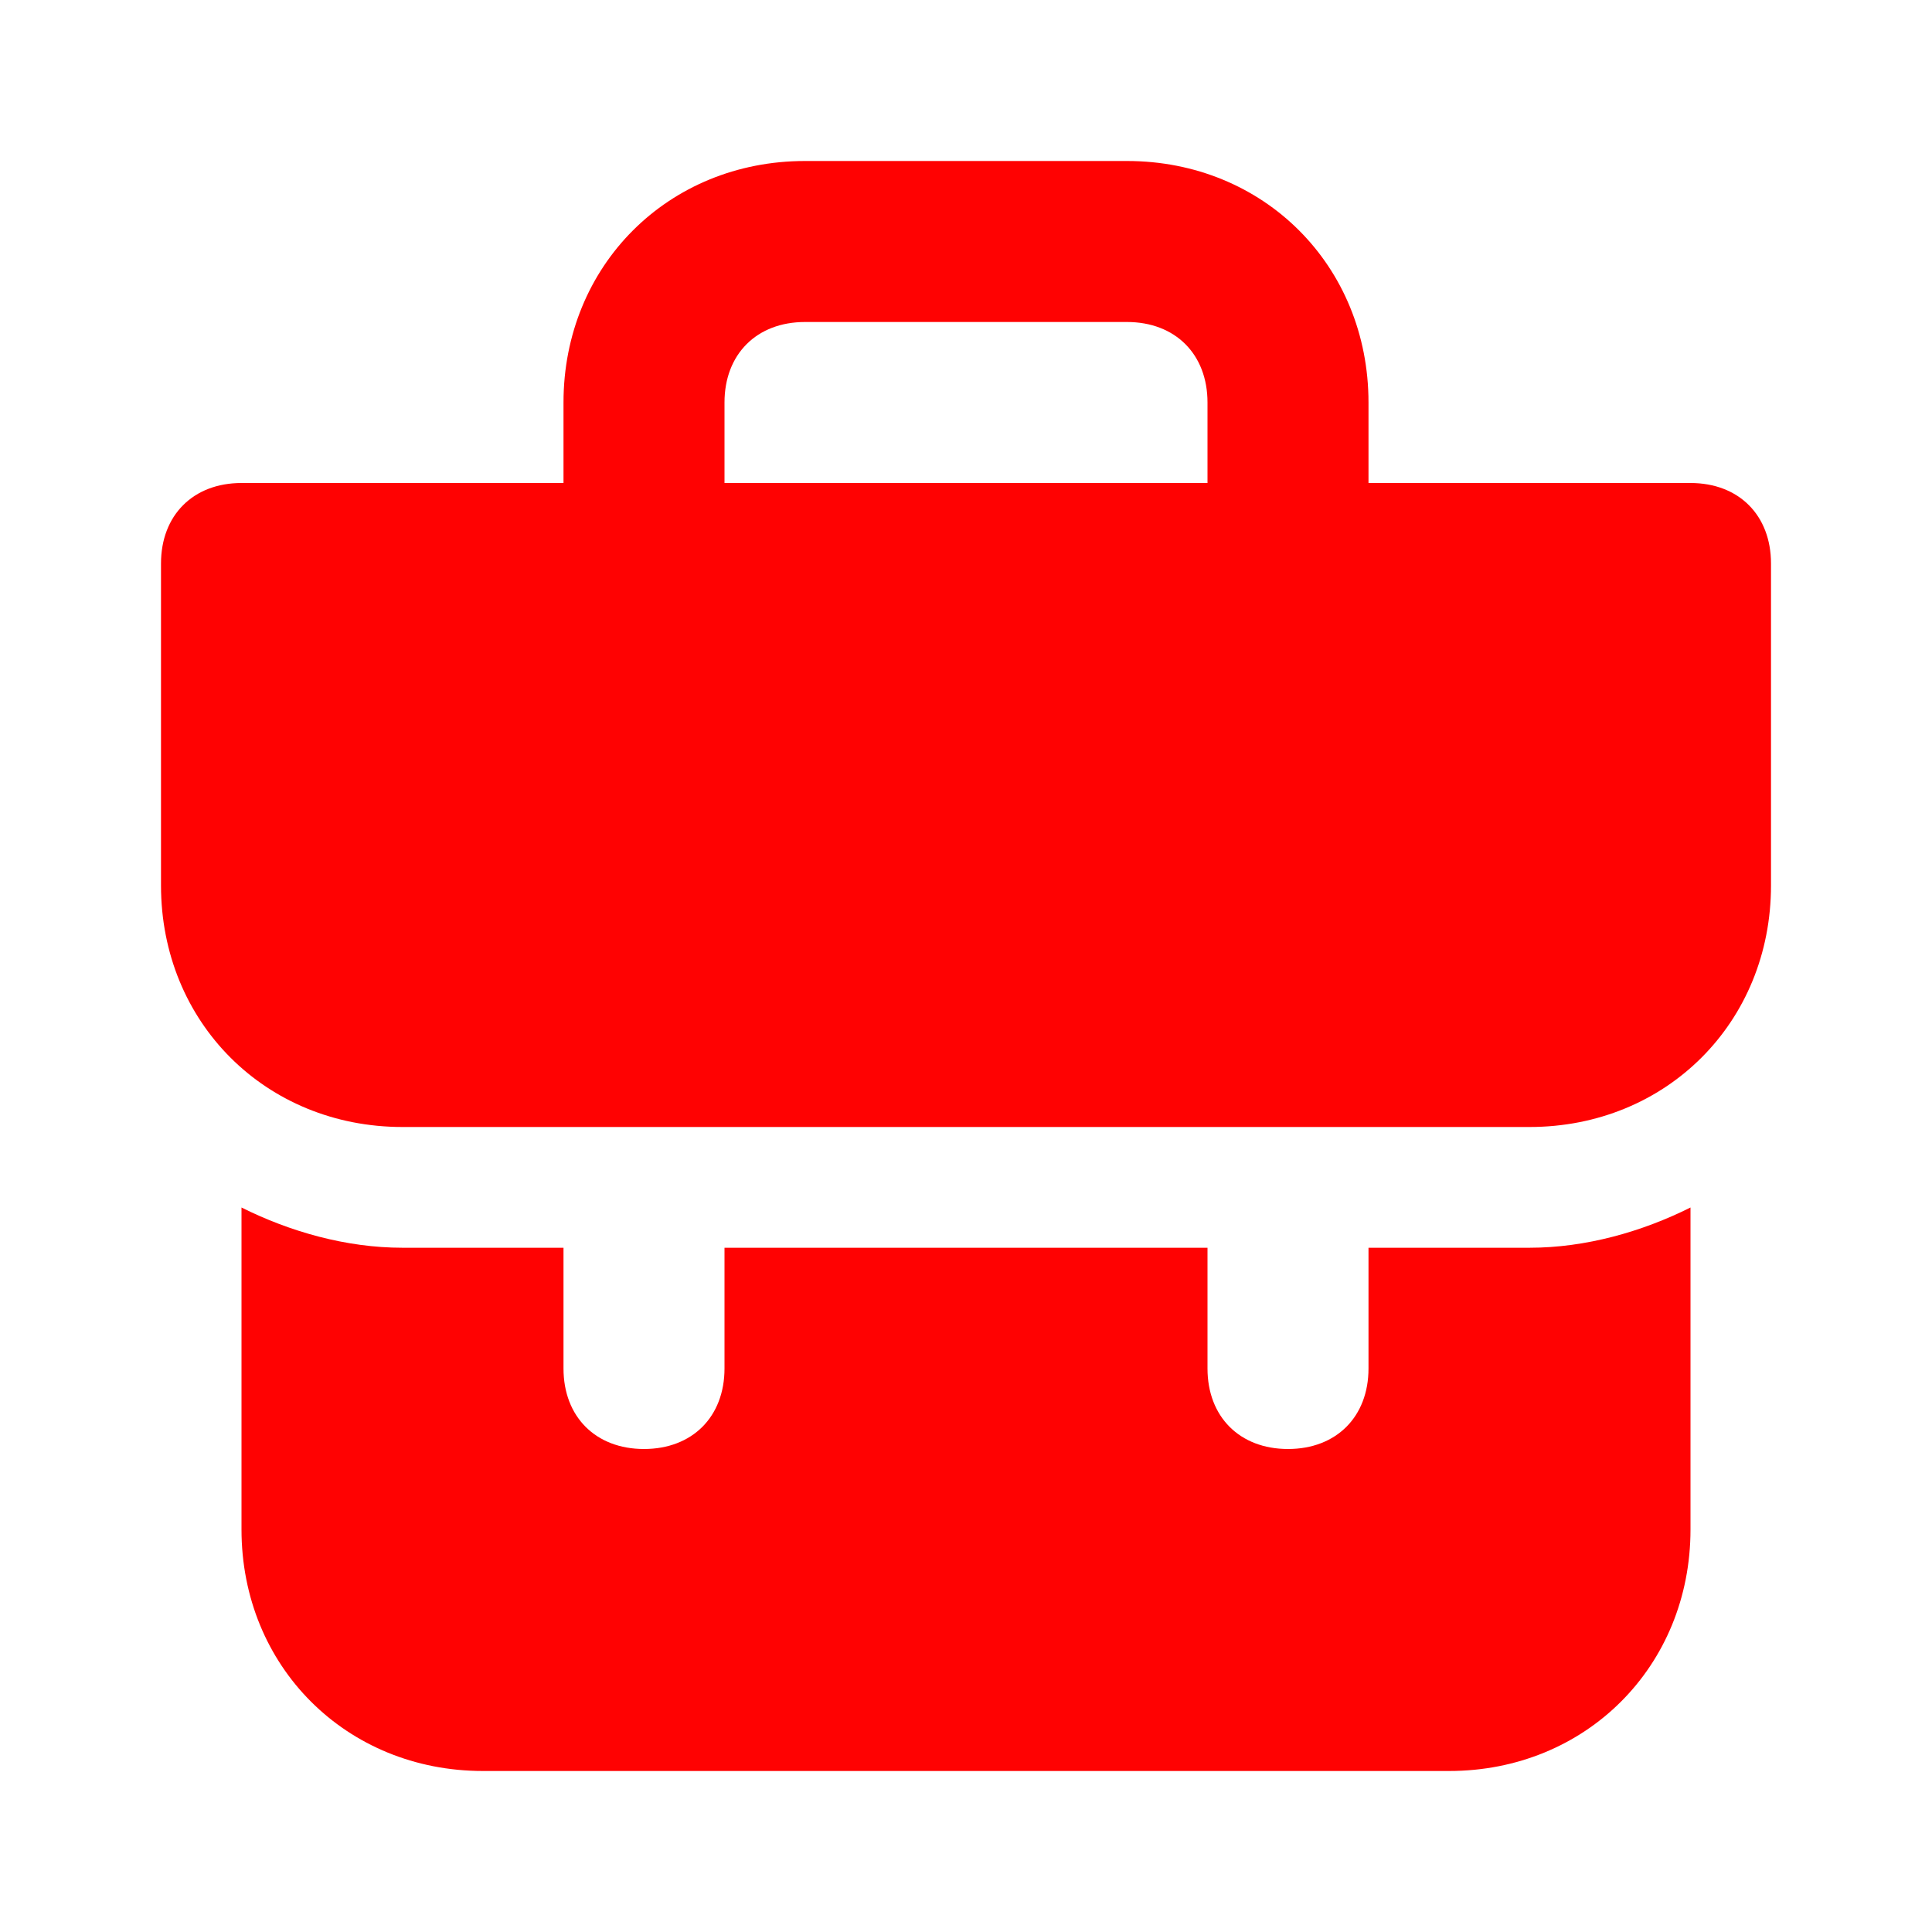
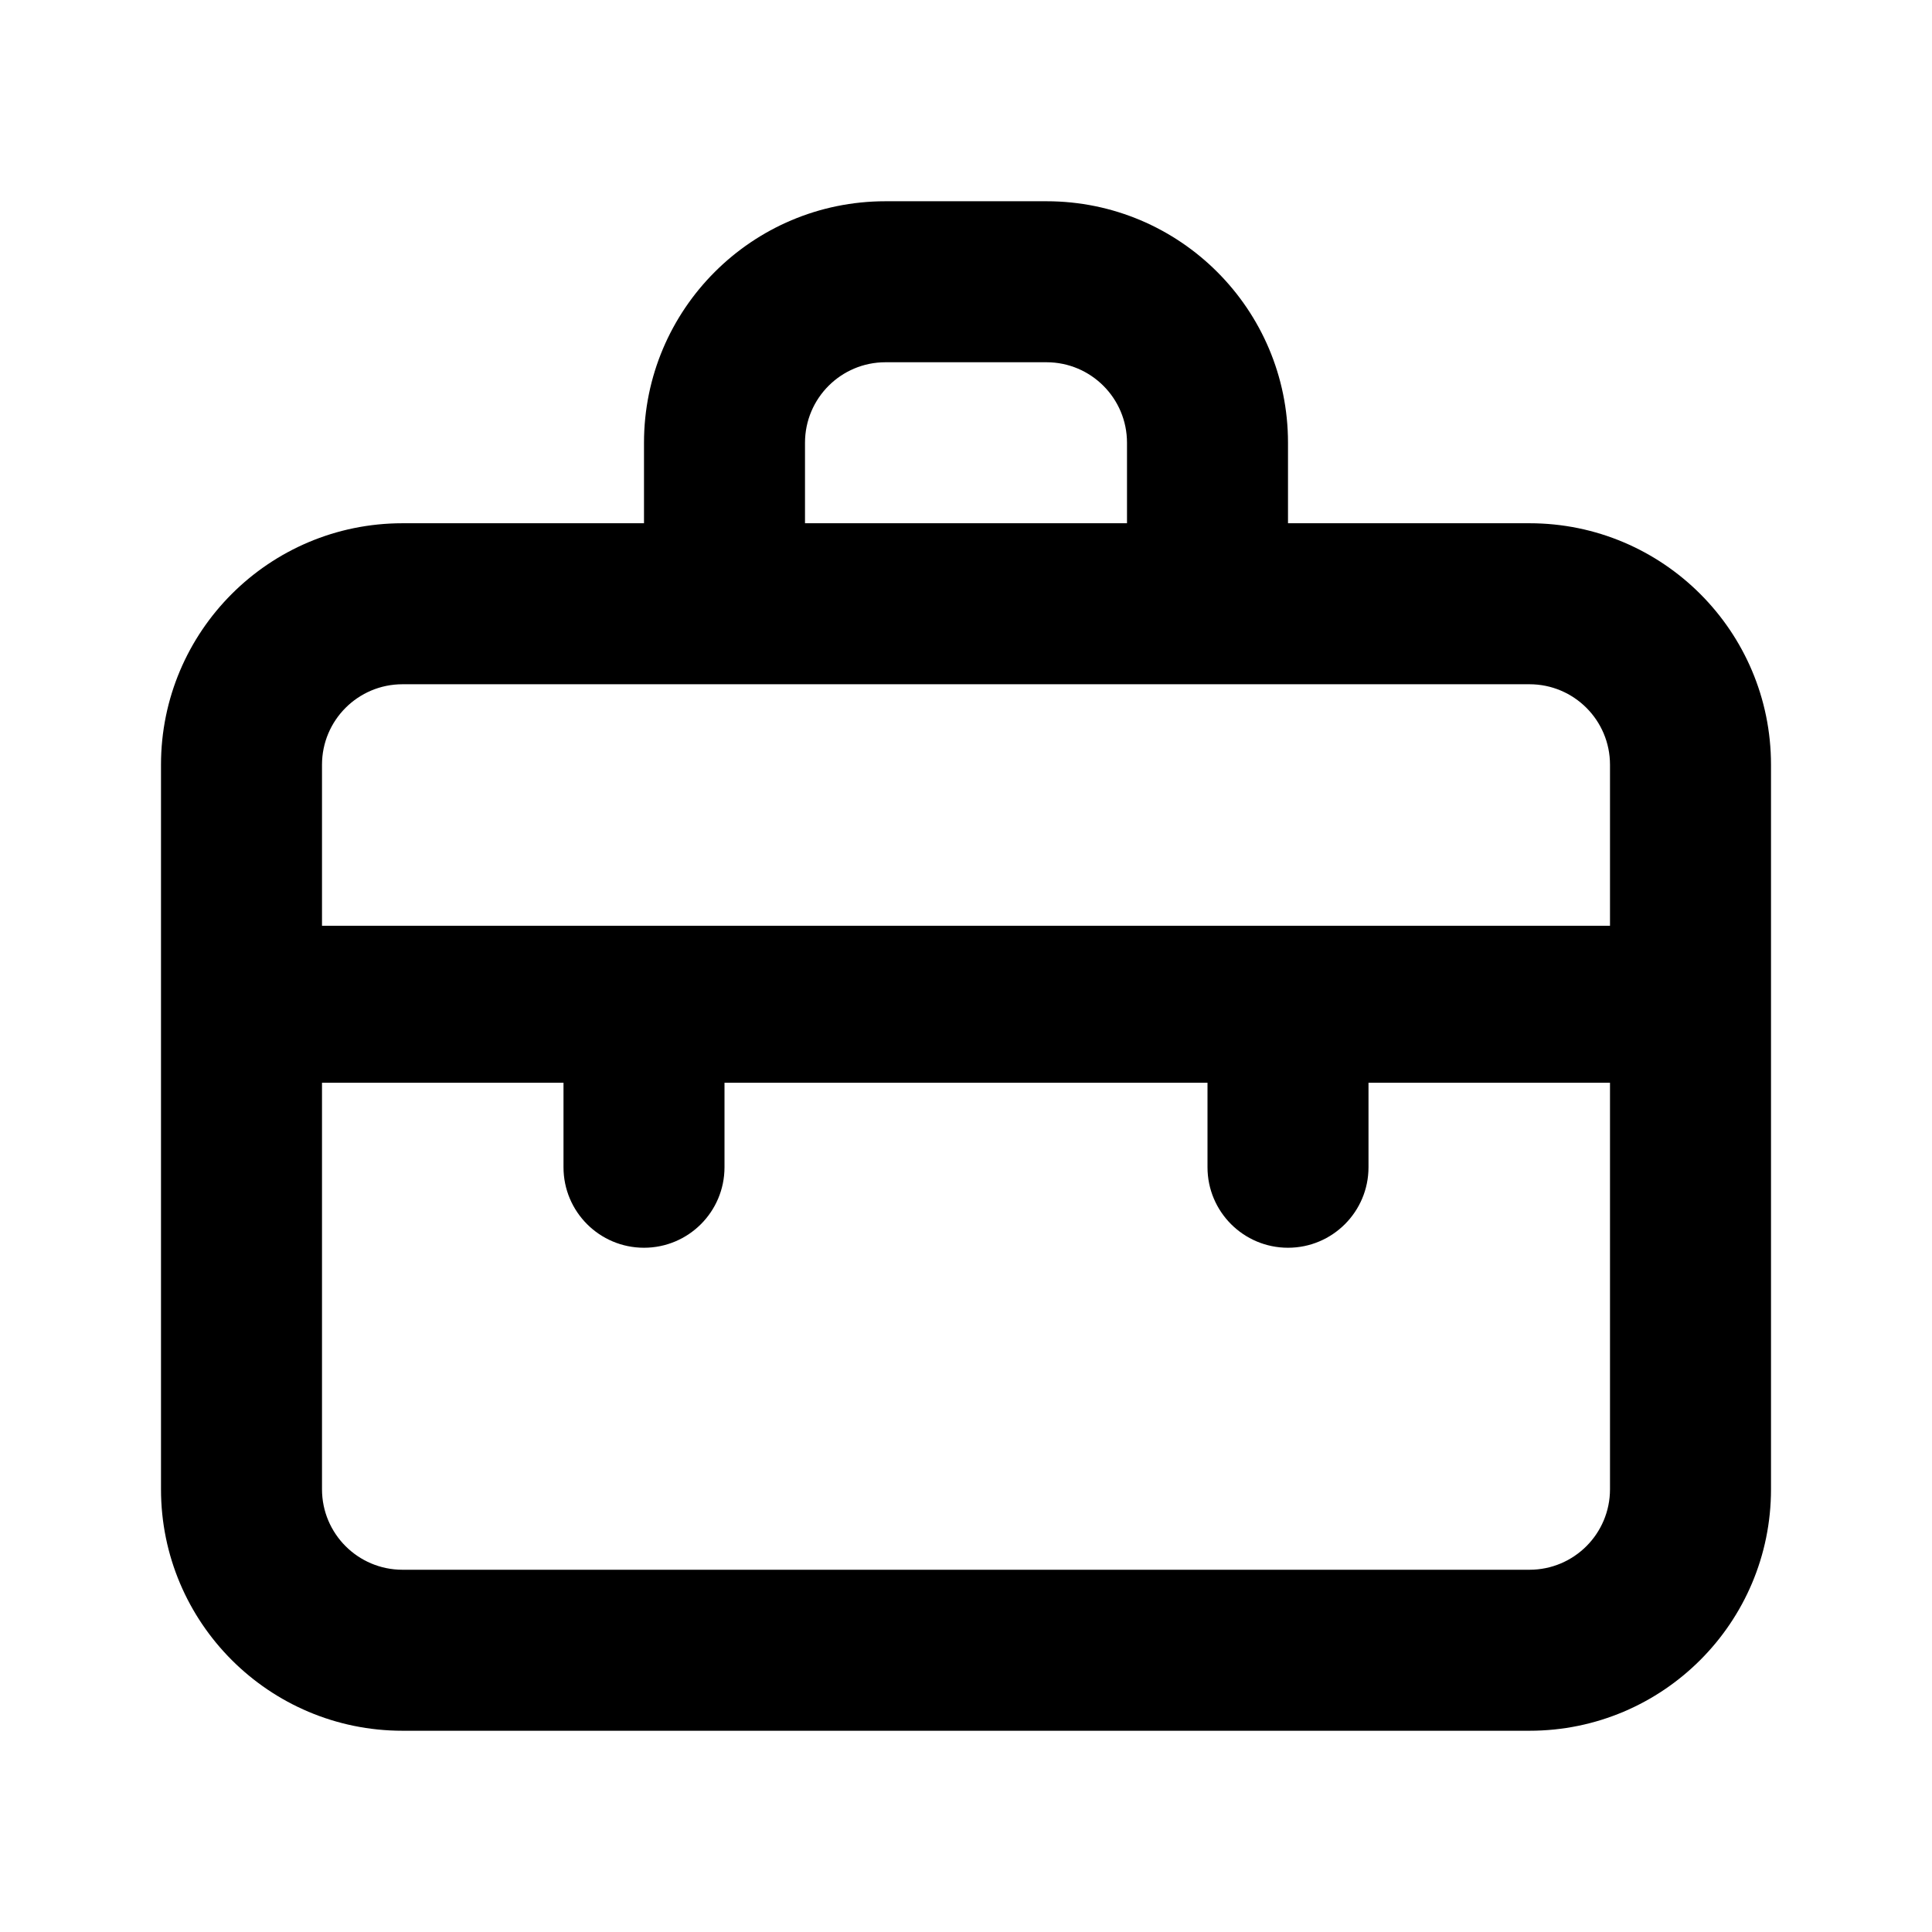
- <svg xmlns="http://www.w3.org/2000/svg" enable-background="new 0 0 24 24" viewBox="0 0 24 24">
-   <path fill="#FF0202" d="M17,15.5V17c0,0.6-0.4,1-1,1s-1-0.4-1-1v-1.5H9V17c0,0.6-0.4,1-1,1s-1-0.4-1-1v-1.5H5c-0.7,0-1.4-0.2-2-0.5v4c0,1.7,1.3,3,3,3h12c1.7,0,3-1.3,3-3v-4c-0.6,0.3-1.3,0.5-2,0.5H17z M21,6h-4V5c0-1.7-1.3-3-3-3h-4C8.3,2,7,3.3,7,5v1H3C2.4,6,2,6.4,2,7v4c0,1.7,1.3,3,3,3h14c1.7,0,3-1.3,3-3V7C22,6.4,21.6,6,21,6z M15,6H9V5c0-0.6,0.4-1,1-1h4c0.6,0,1,0.4,1,1V6z" />
+ <svg xmlns="http://www.w3.org/2000/svg" viewBox="0 0 24 24">
+   <path fill="#000000" d="M19,6.5H16v-1a3,3,0,0,0-3-3H11a3,3,0,0,0-3,3v1H5a3,3,0,0,0-3,3v9a3,3,0,0,0,3,3H19a3,3,0,0,0,3-3v-9A3,3,0,0,0,19,6.5Zm-9-1a1,1,0,0,1,1-1h2a1,1,0,0,1,1,1v1H10Zm10,13a1,1,0,0,1-1,1H5a1,1,0,0,1-1-1V13.45H7V14.5a1,1,0,0,0,2,0V13.45h6V14.5a1,1,0,0,0,2,0V13.45h3Zm0-7H4V9.5a1,1,0,0,1,1-1H19a1,1,0,0,1,1,1Z" />
</svg>
